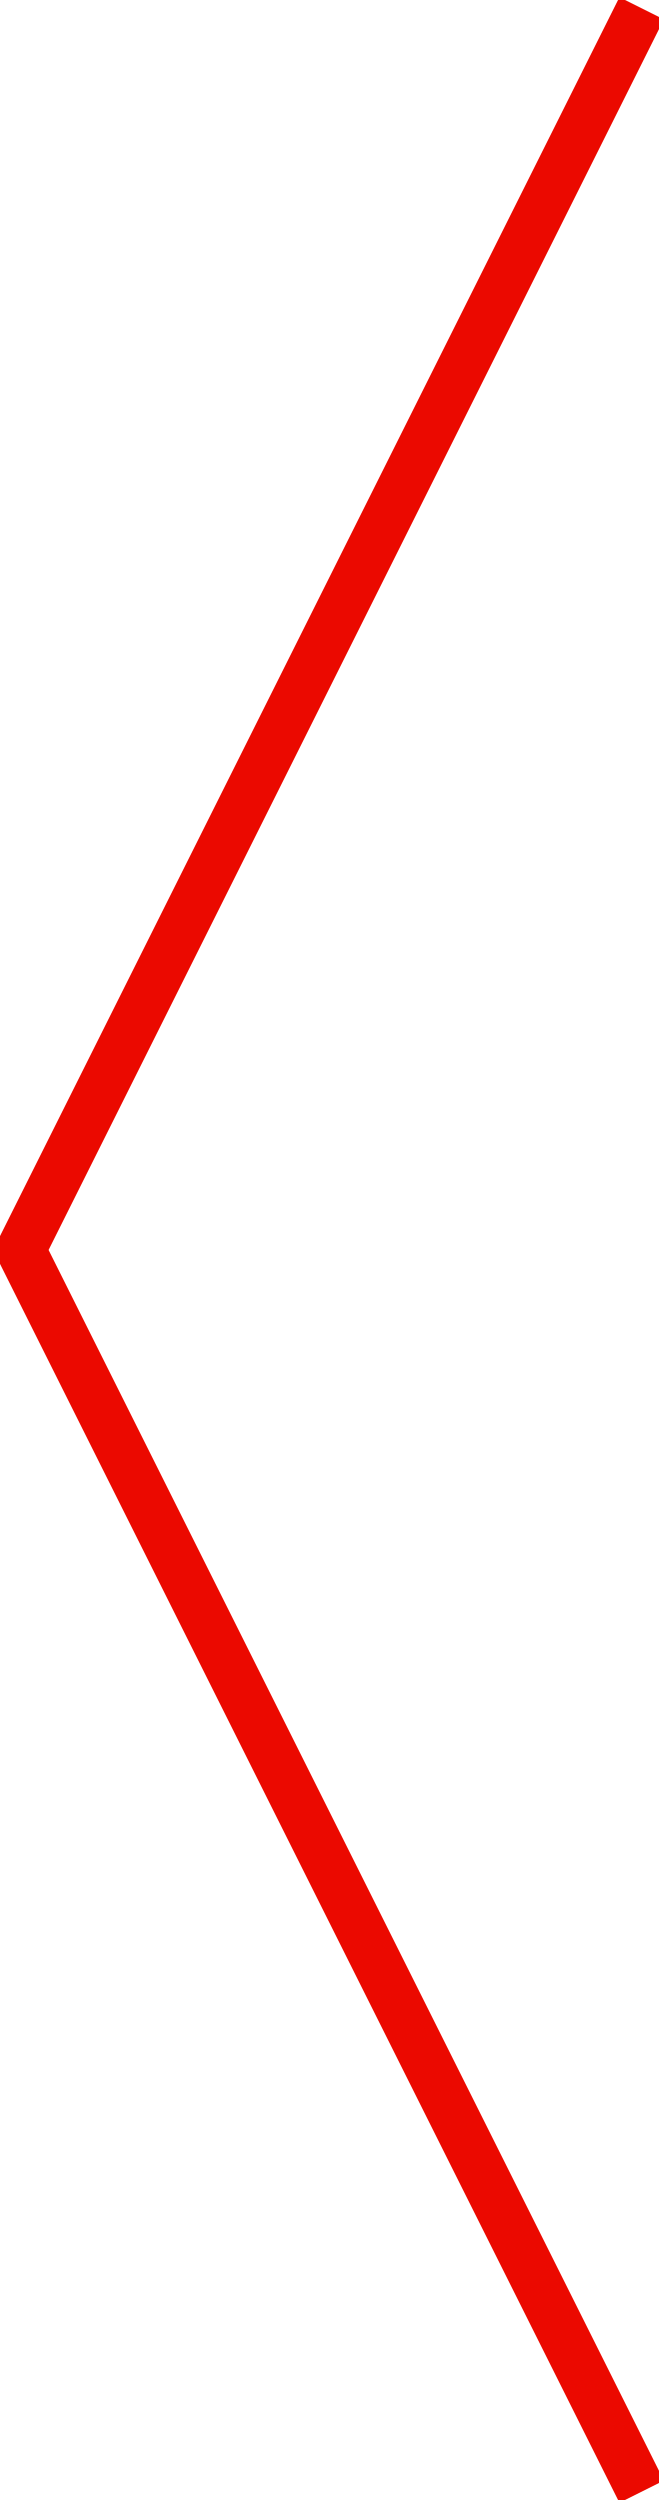
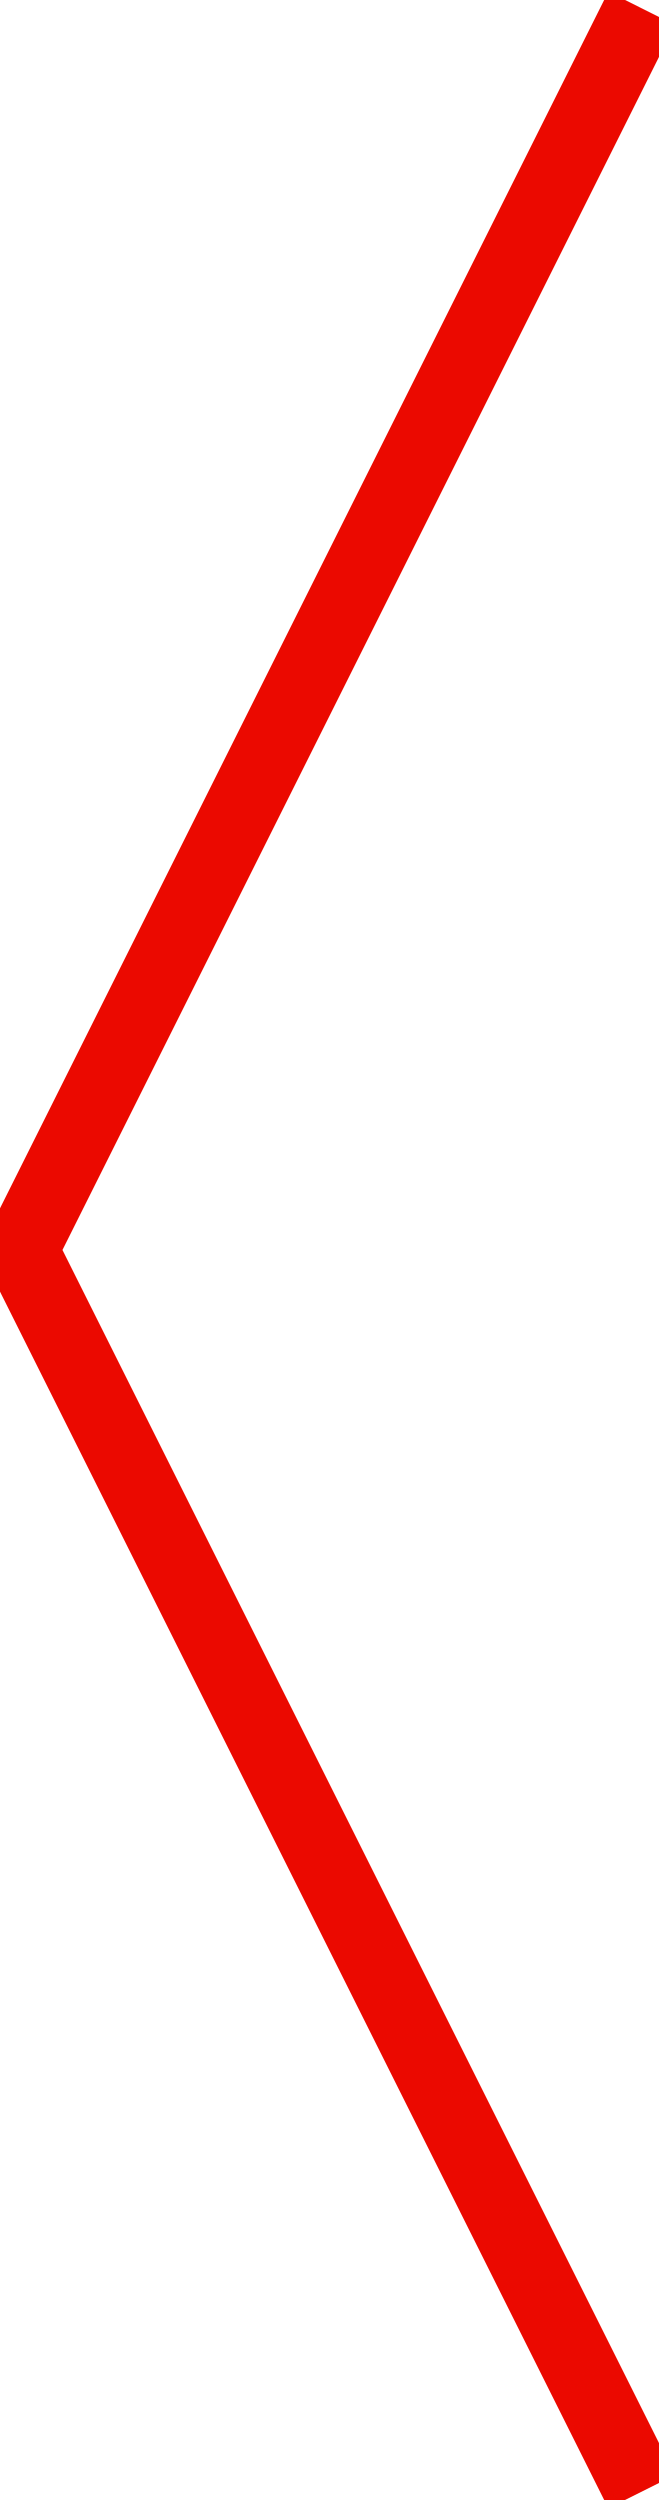
<svg xmlns="http://www.w3.org/2000/svg" version="1.1" id="Layer_1" x="0px" y="0px" width="13.255px" height="50.335px" viewBox="0 0 13.255 50.335" xml:space="preserve">
-   <polyline fill="none" stroke="#eb0900" stroke-width="1" stroke-miterlimit="10" points="12.919,50.167 0.419,25.167 12.919,0.167 " />
+   <polyline fill="none" stroke="#eb0900" stroke-width="1.5" stroke-miterlimit="10" points="12.919,50.167 0.419,25.167 12.919,0.167 " />
</svg>
